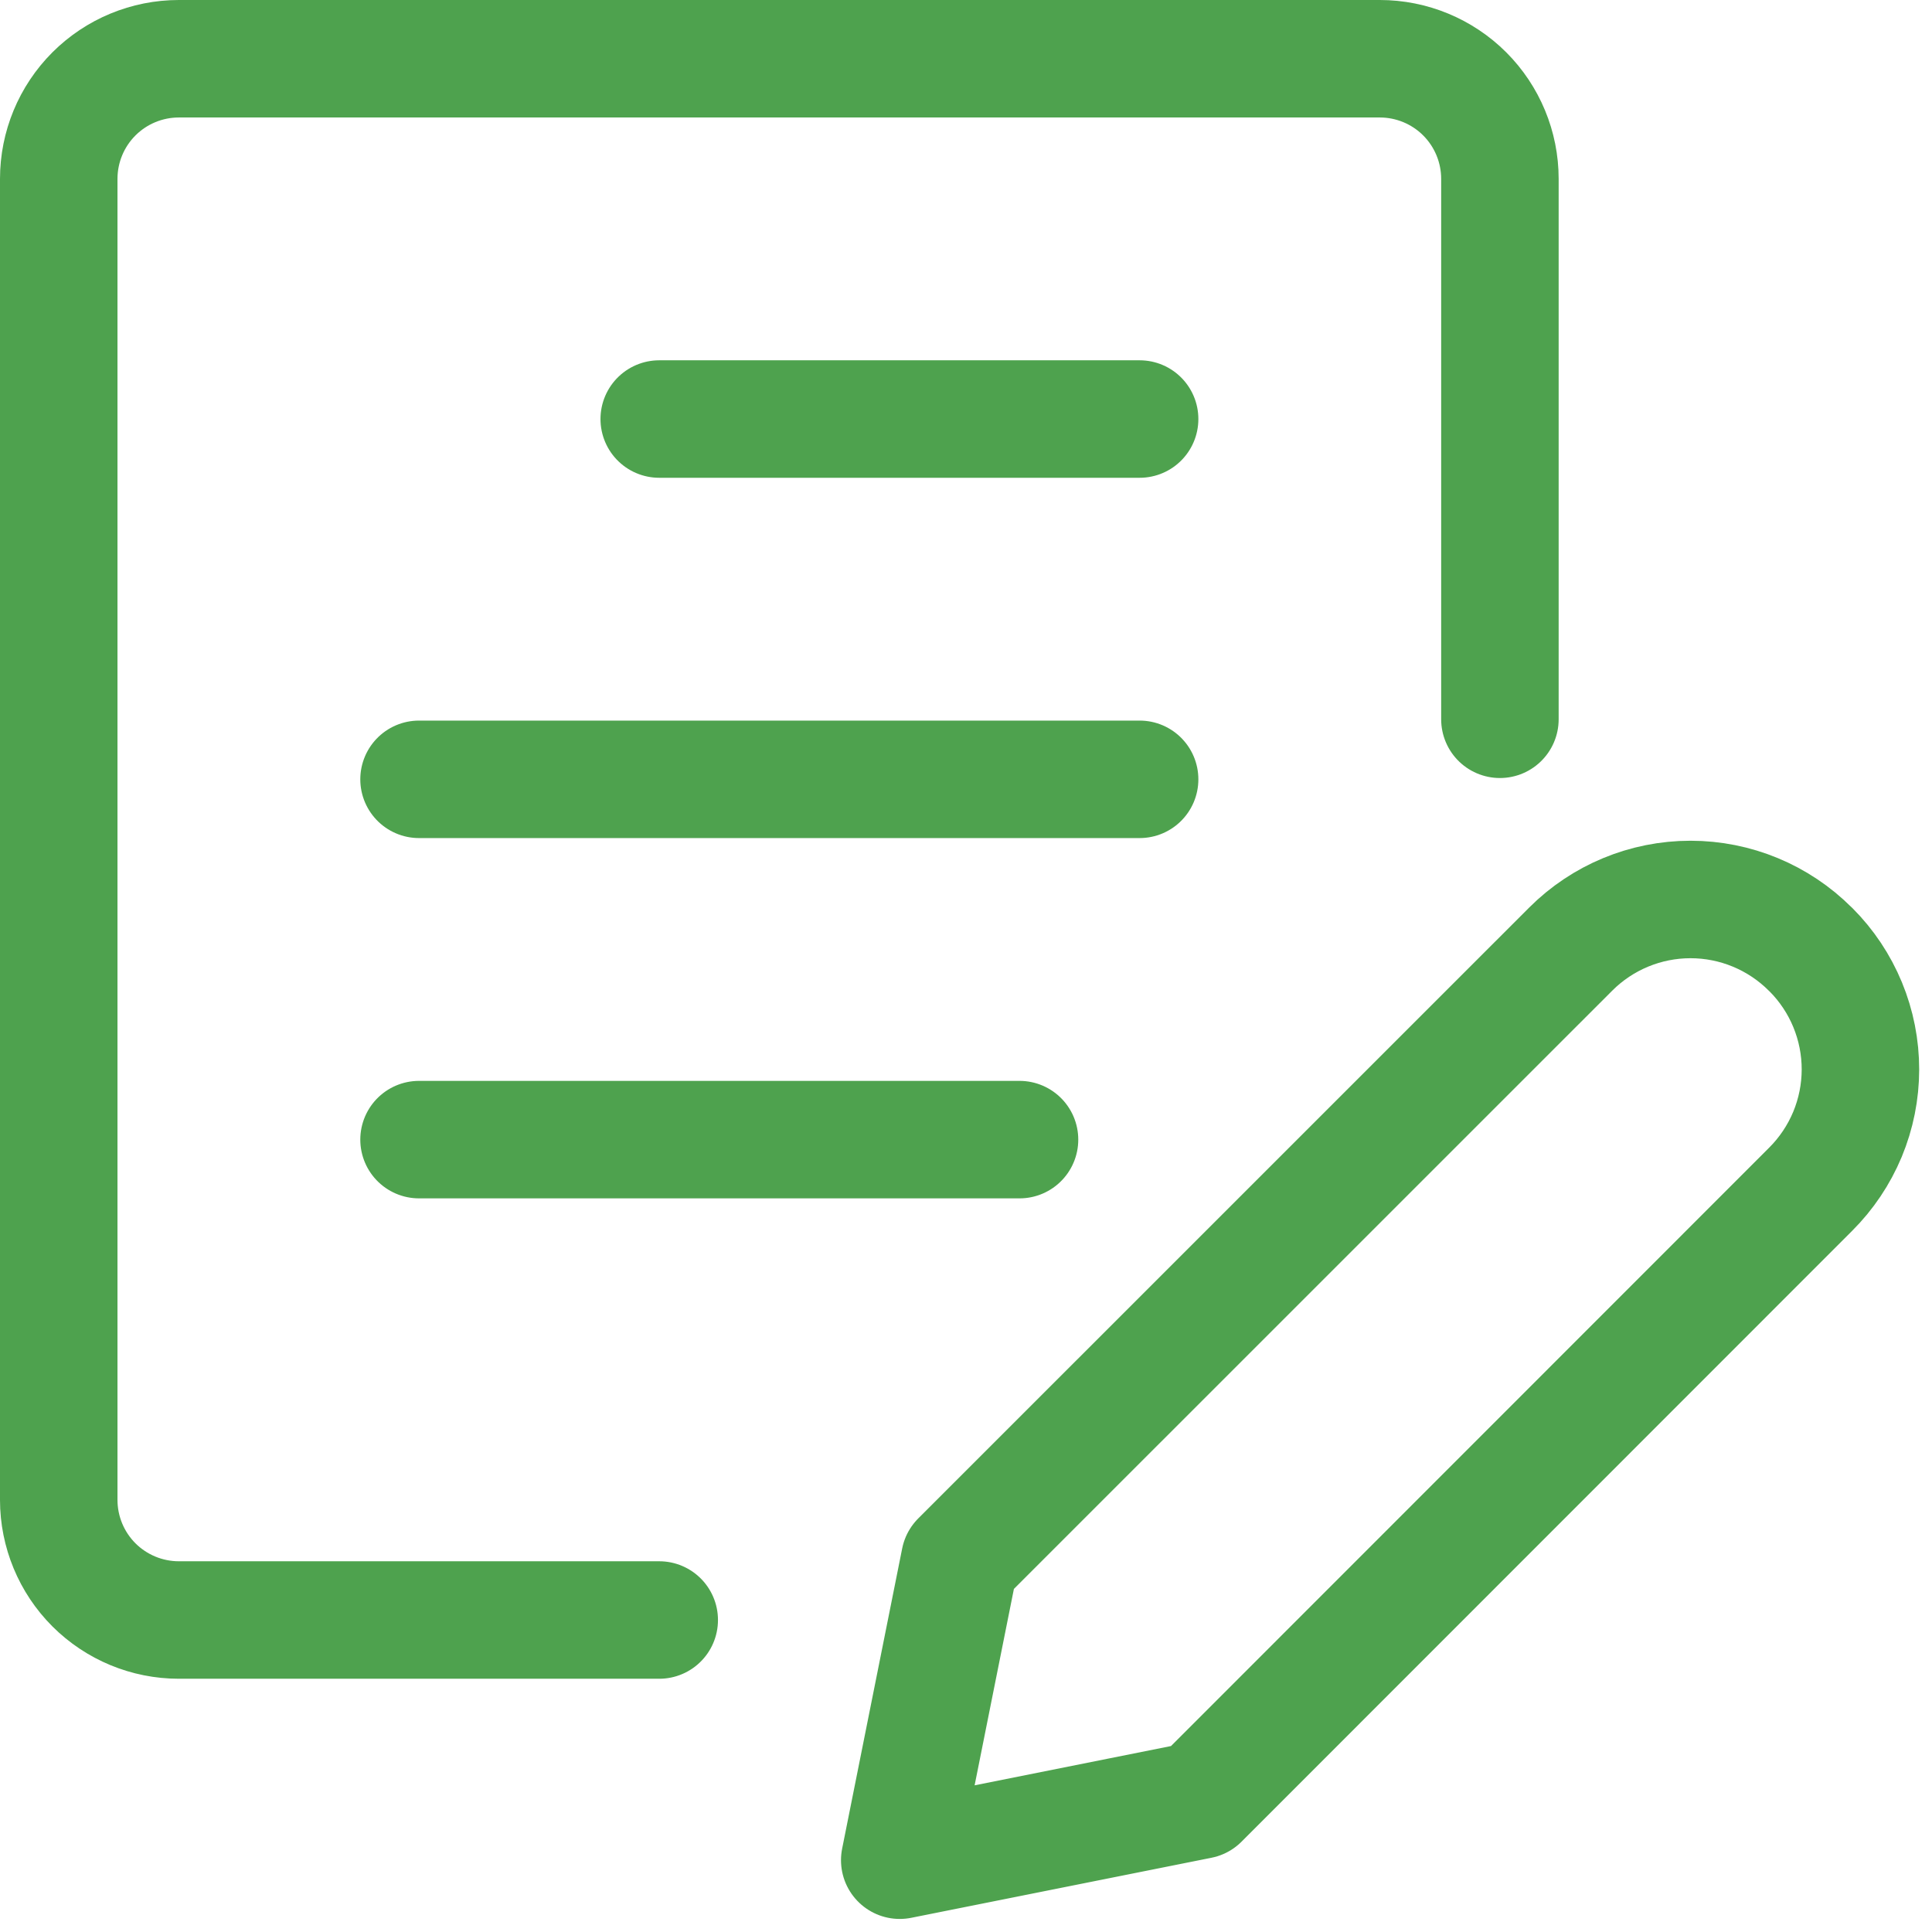
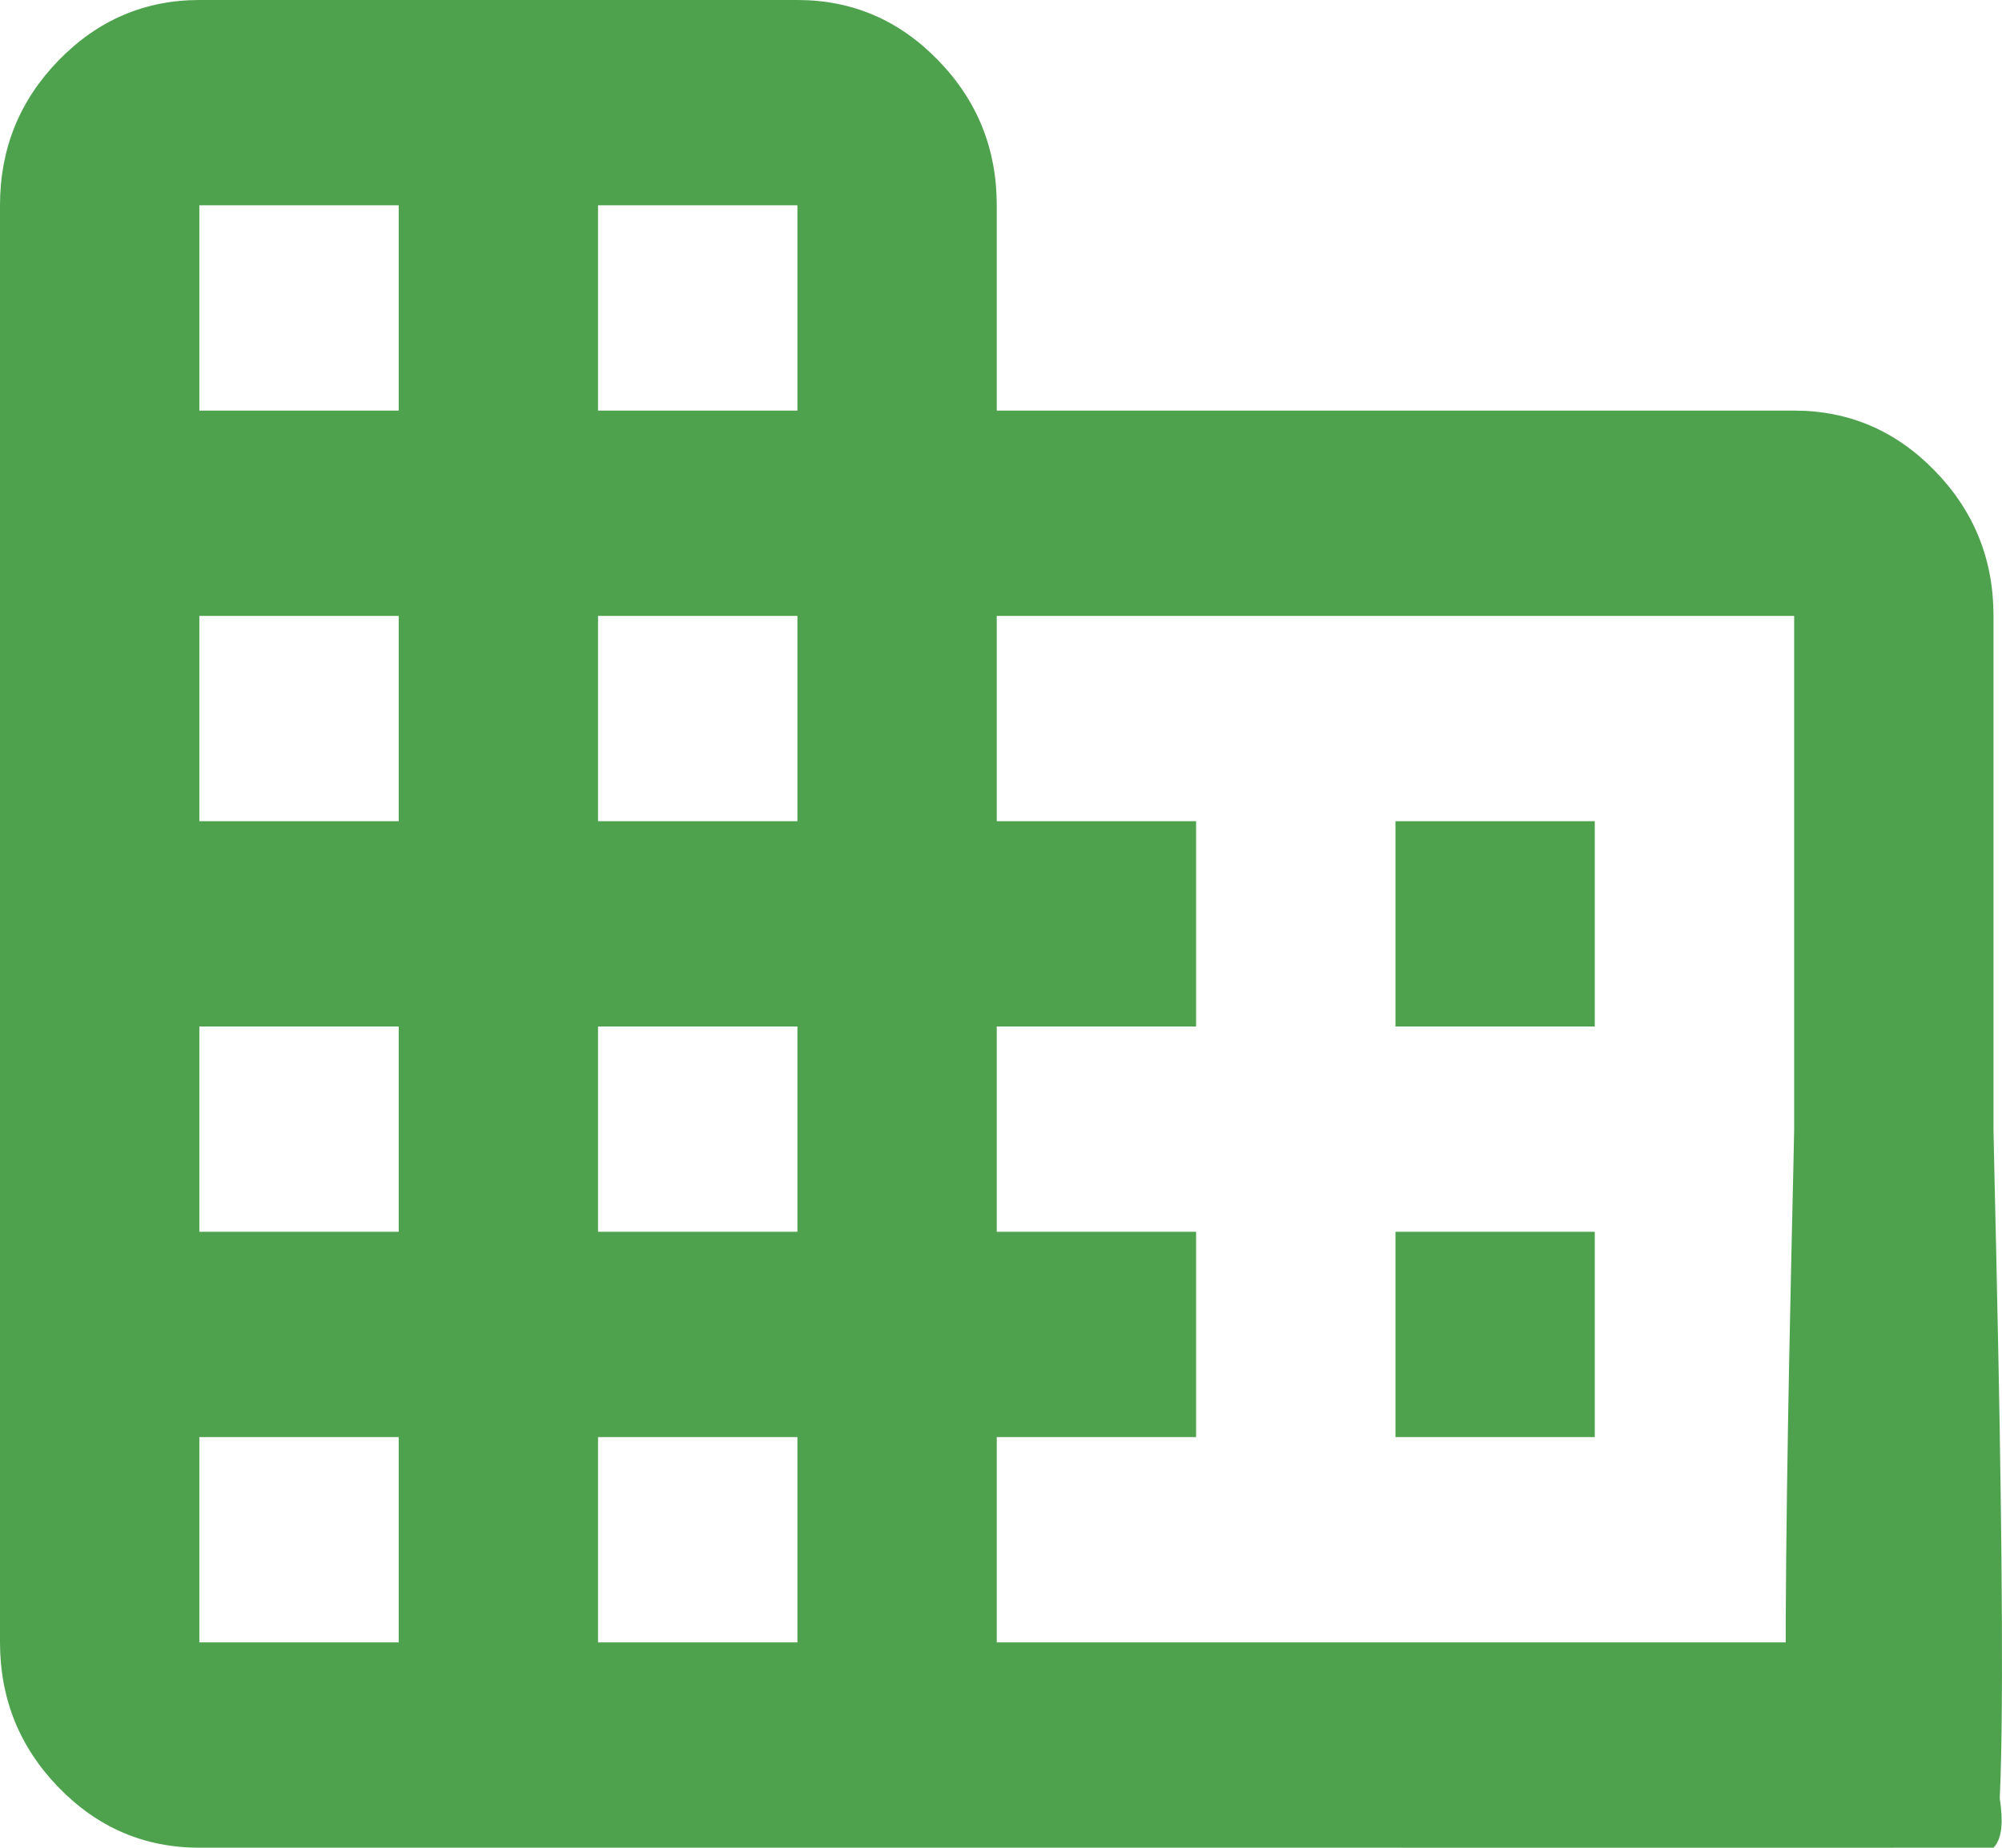
- <svg xmlns="http://www.w3.org/2000/svg" width="74" height="74" viewBox="0 0 74 74" fill="none">
-   <path d="M25.25 62.05H6.85C5.63 62.05 4.46 61.565 3.597 60.703C2.735 59.84 2.25 58.67 2.25 57.45V6.85C2.25 5.63 2.735 4.46 3.597 3.597C4.46 2.735 5.63 2.25 6.85 2.25H52.85C54.07 2.25 55.24 2.735 56.103 3.597C56.965 4.46 57.45 5.63 57.45 6.85V27.55M25.25 16.05H43.65M16.05 29.85H43.65M16.05 43.65H39.05M69.352 45.551L45.962 68.95L34.462 71.25L36.762 59.75L60.164 36.351C61.38 35.135 63.03 34.452 64.75 34.452C66.47 34.452 68.12 35.135 69.336 36.351L69.364 36.376C69.966 36.979 70.443 37.695 70.768 38.483C71.093 39.27 71.26 40.114 71.259 40.966C71.258 41.818 71.089 42.662 70.762 43.449C70.434 44.235 69.955 44.95 69.352 45.551Z" stroke="#4EA24E" stroke-width="4.5" stroke-linecap="round" stroke-linejoin="round" />
+ <svg xmlns="http://www.w3.org/2000/svg" width="65" height="60" viewBox="0 0 65 60" fill="none">
+   <path d="M6.472 59.998C4.692 59.998 3.169 59.346 1.903 58.041C0.636 56.737 0.002 55.167 0 53.332V6.666C0 4.833 0.634 3.264 1.903 1.96C3.171 0.656 4.695 0.002 6.472 0H25.89C27.669 0 29.194 0.653 30.462 1.96C31.731 3.267 32.364 4.835 32.362 6.666V13.333H58.252C60.031 13.333 61.556 13.986 62.824 15.293C64.093 16.599 64.726 18.168 64.724 19.999V36.666C64.724 37.61 65.345 59.358 64.724 59.998C64.724 59.998 62.402 60 61.488 59.998C60.573 59.996 59.496 59.998 58.252 59.999C57.63 59.361 58.252 37.61 58.252 36.666V19.999H32.362V26.666H38.834V33.332H32.362V39.999H38.834V46.665H32.362V53.332H42.071C42.987 53.332 64.724 53.332 64.724 53.332C65.345 53.972 64.686 55.723 64.683 56.665C64.681 57.607 65.343 59.356 64.724 59.998C64.724 59.998 42.987 60.002 42.071 59.998H6.472ZM6.472 53.332H12.945V46.665H6.472V53.332ZM6.472 39.999H12.945V33.332H6.472V39.999ZM6.472 26.666H12.945V19.999H6.472V26.666ZM6.472 13.333H12.945V6.666H6.472V13.333ZM19.417 53.332H25.89V46.665H19.417V53.332ZM19.417 39.999H25.89V33.332H19.417V39.999ZM19.417 26.666H25.89V19.999H19.417V26.666ZM19.417 13.333H25.89V6.666H19.417V13.333ZM45.307 33.332V26.666H51.779V33.332H45.307ZM45.307 46.665V39.999H51.779V46.665H45.307Z" fill="#4EA24E" />
</svg>
